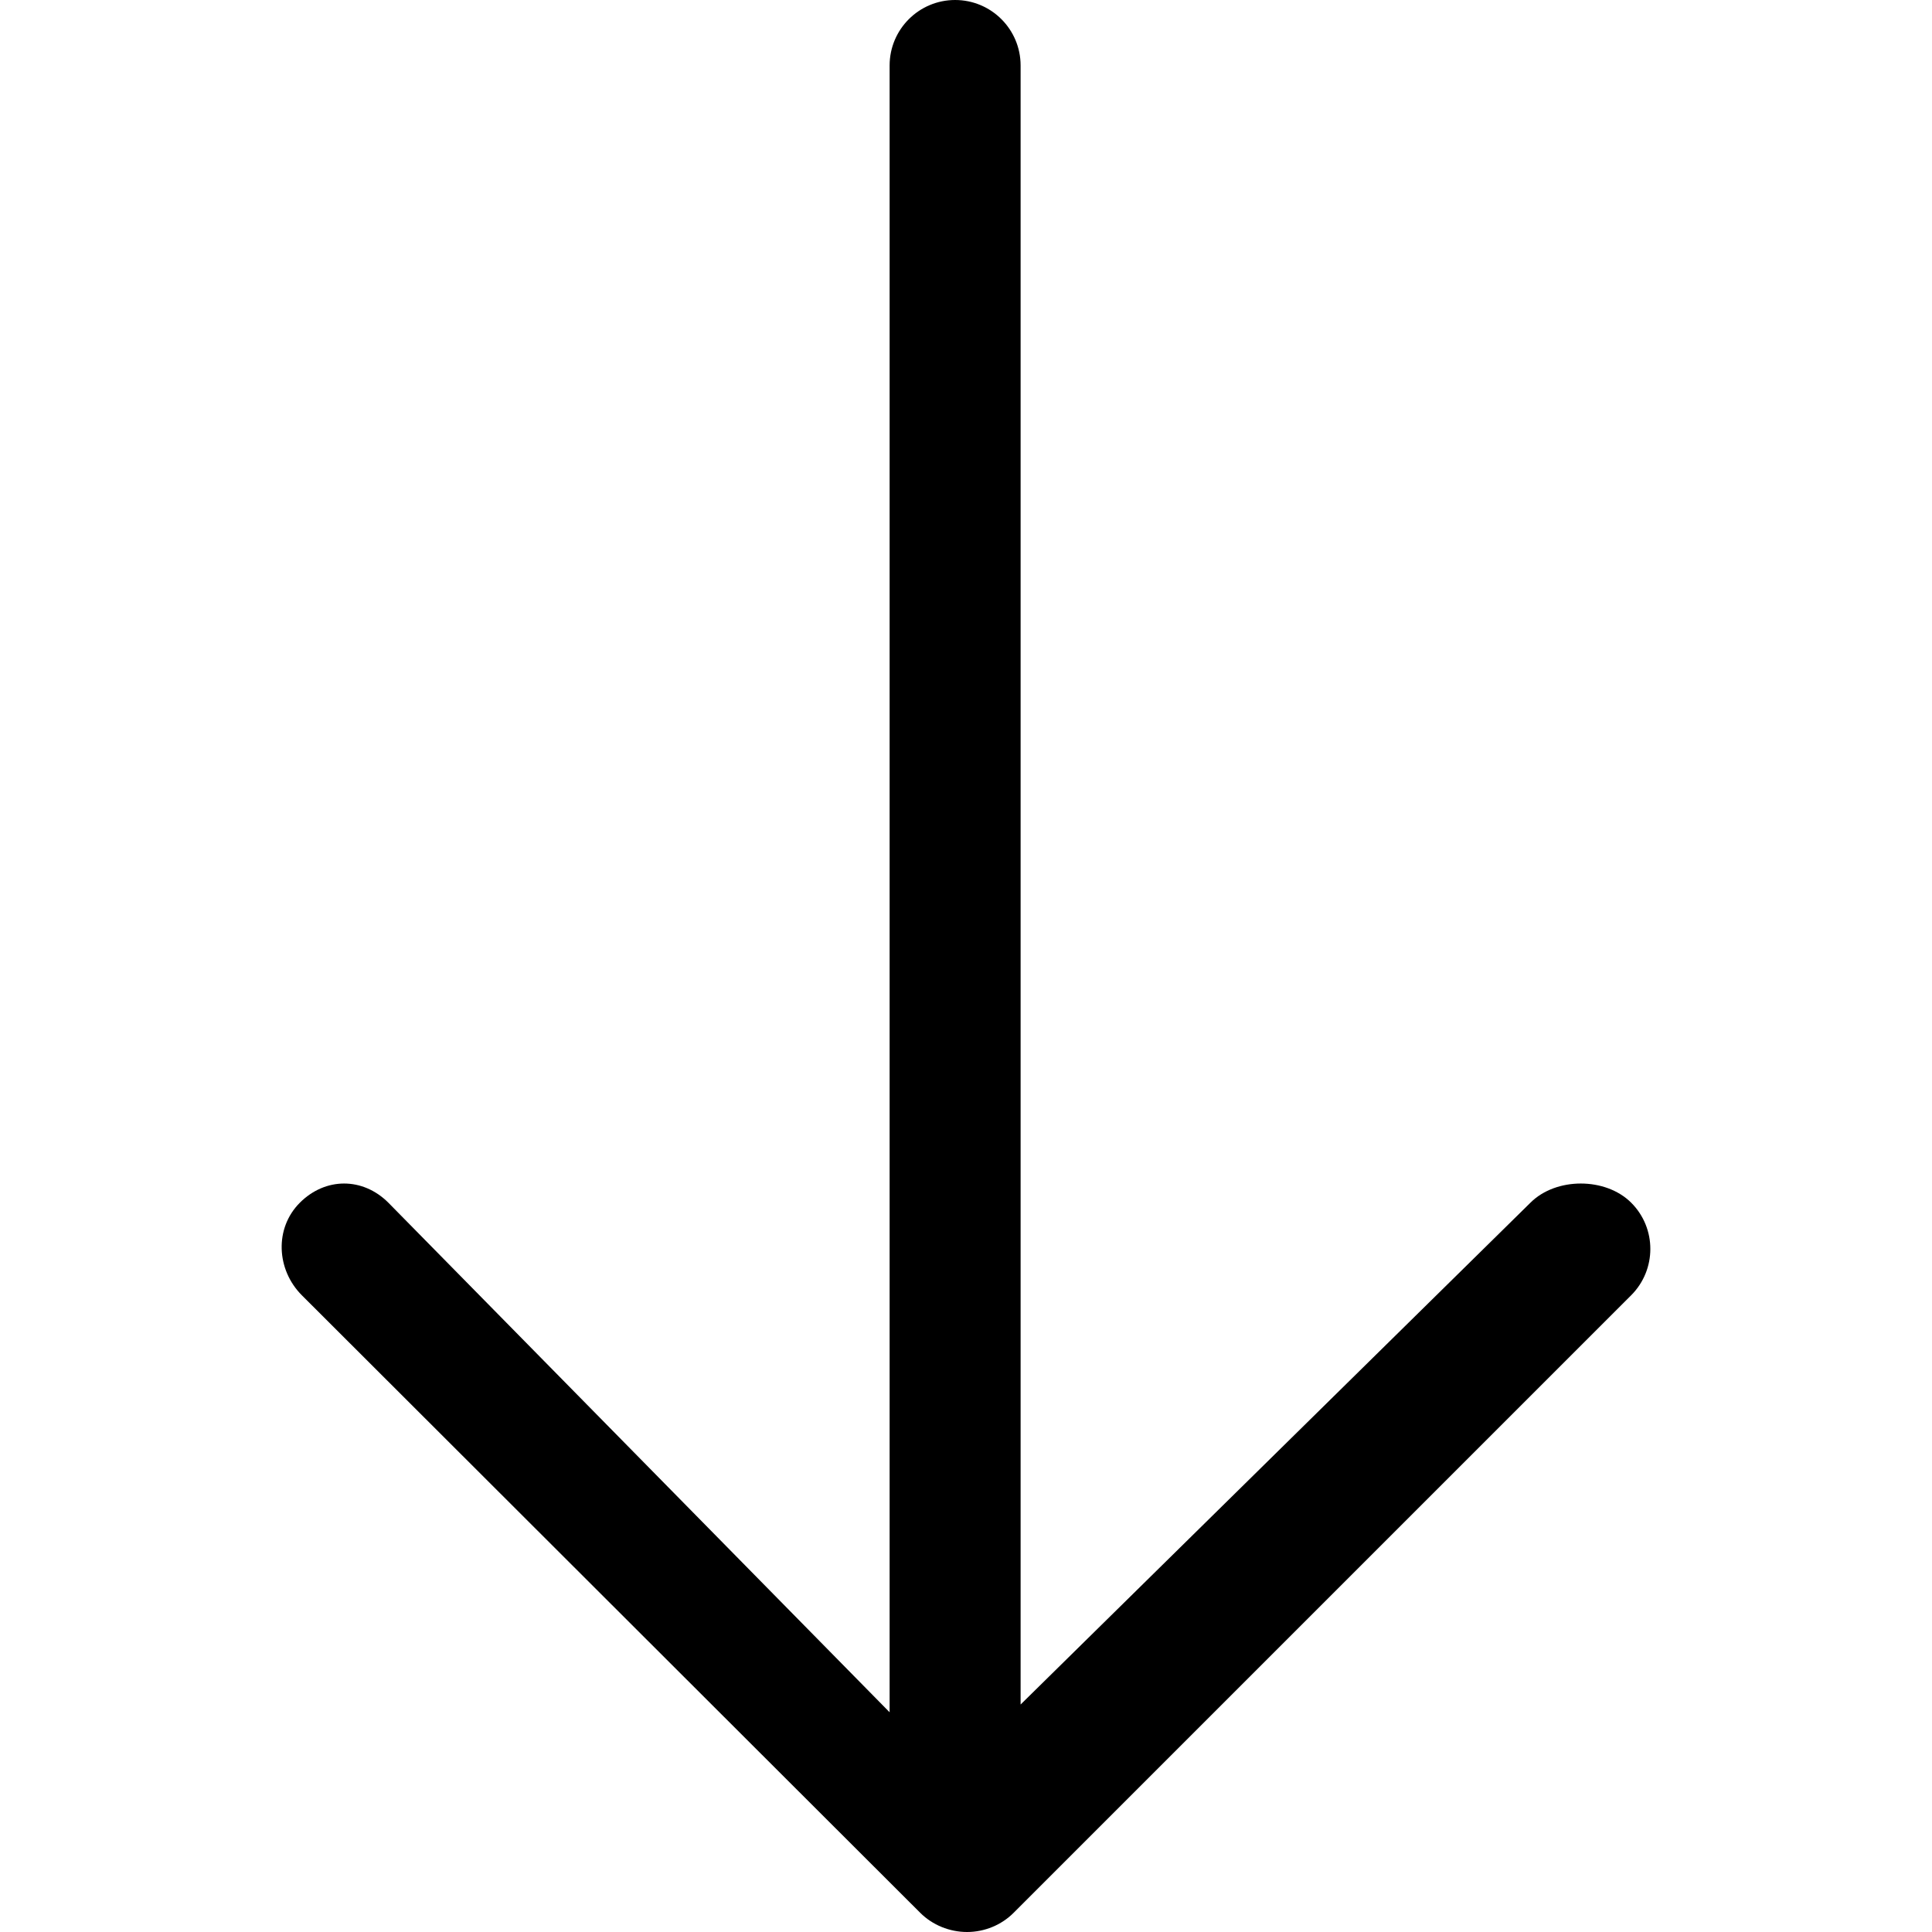
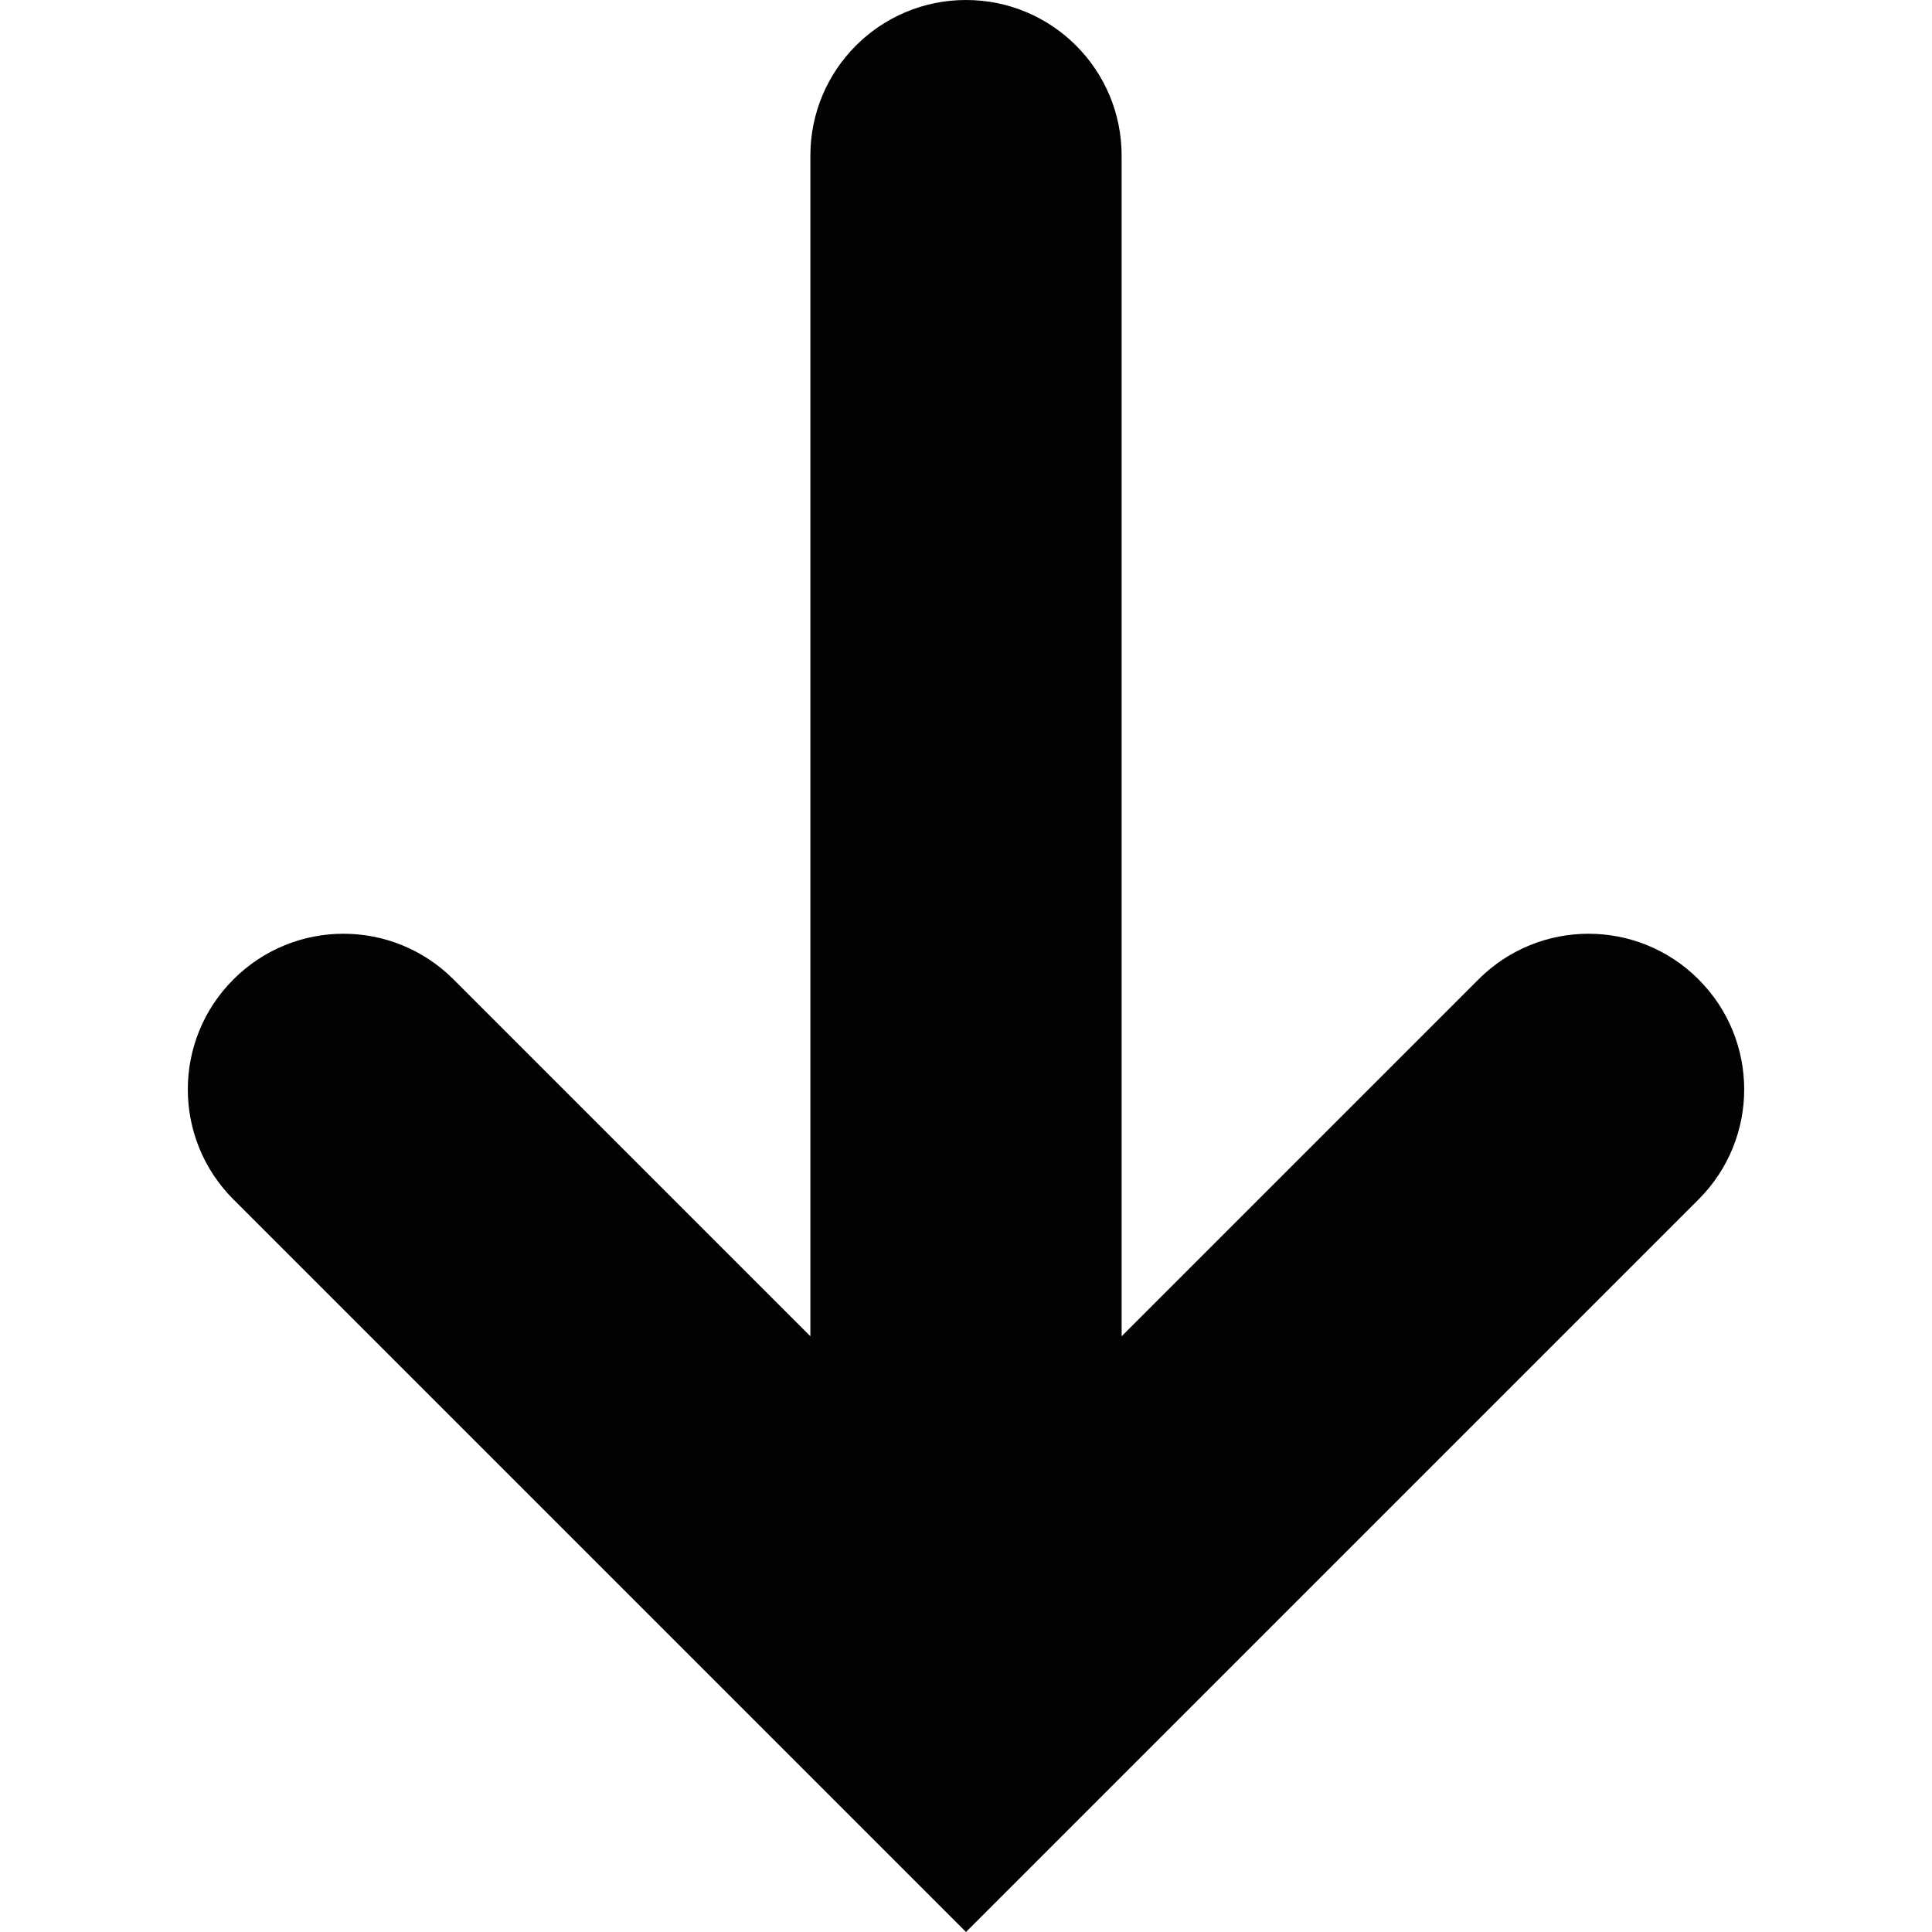
- <svg xmlns="http://www.w3.org/2000/svg" version="1.1" id="Capa_1" x="0px" y="0px" viewBox="0 0 58.999 58.999" style="enable-background:new 0 0 58.999 58.999;" xml:space="preserve">
+ <svg xmlns="http://www.w3.org/2000/svg" version="1.1" id="Capa_1" x="0px" y="0px" viewBox="0 0 12.414 12.414" style="enable-background:new 0 0 12.414 12.414;" xml:space="preserve">
  <g>
-     <g>
-       <path d="M29.167,0c-1.104,0-2,0.896-2,2v50.289L11.86,36.728c-0.781-0.781-1.922-0.781-2.703,0    c-0.781,0.78-0.719,2.047,0.062,2.828l18.883,18.857c0.375,0.375,0.899,0.586,1.43,0.586s1.047-0.211,1.422-0.586l18.857-18.857    c0.781-0.781,0.783-2.048,0.002-2.828c-0.781-0.781-2.296-0.781-3.077,0L31.167,52.052V2C31.167,0.895,30.271,0,29.167,0z" />
+     <g id="Layer_1_37_">
+       <path style="fill:#030104;" d="M10.914,6.293c-0.391-0.391-1.023-0.391-1.414,0L7.207,8.586V1c0-0.552-0.447-1-1-1s-1,0.448-1,1    v7.586L2.914,6.293c-0.391-0.391-1.023-0.391-1.414,0s-0.391,1.023,0,1.414l4.707,4.707l4.707-4.707    C11.305,7.316,11.305,6.684,10.914,6.293z" />
    </g>
  </g>
  <g>
</g>
  <g>
</g>
  <g>
</g>
  <g>
</g>
  <g>
</g>
  <g>
</g>
  <g>
</g>
  <g>
</g>
  <g>
</g>
  <g>
</g>
  <g>
</g>
  <g>
</g>
  <g>
</g>
  <g>
</g>
  <g>
</g>
</svg>
